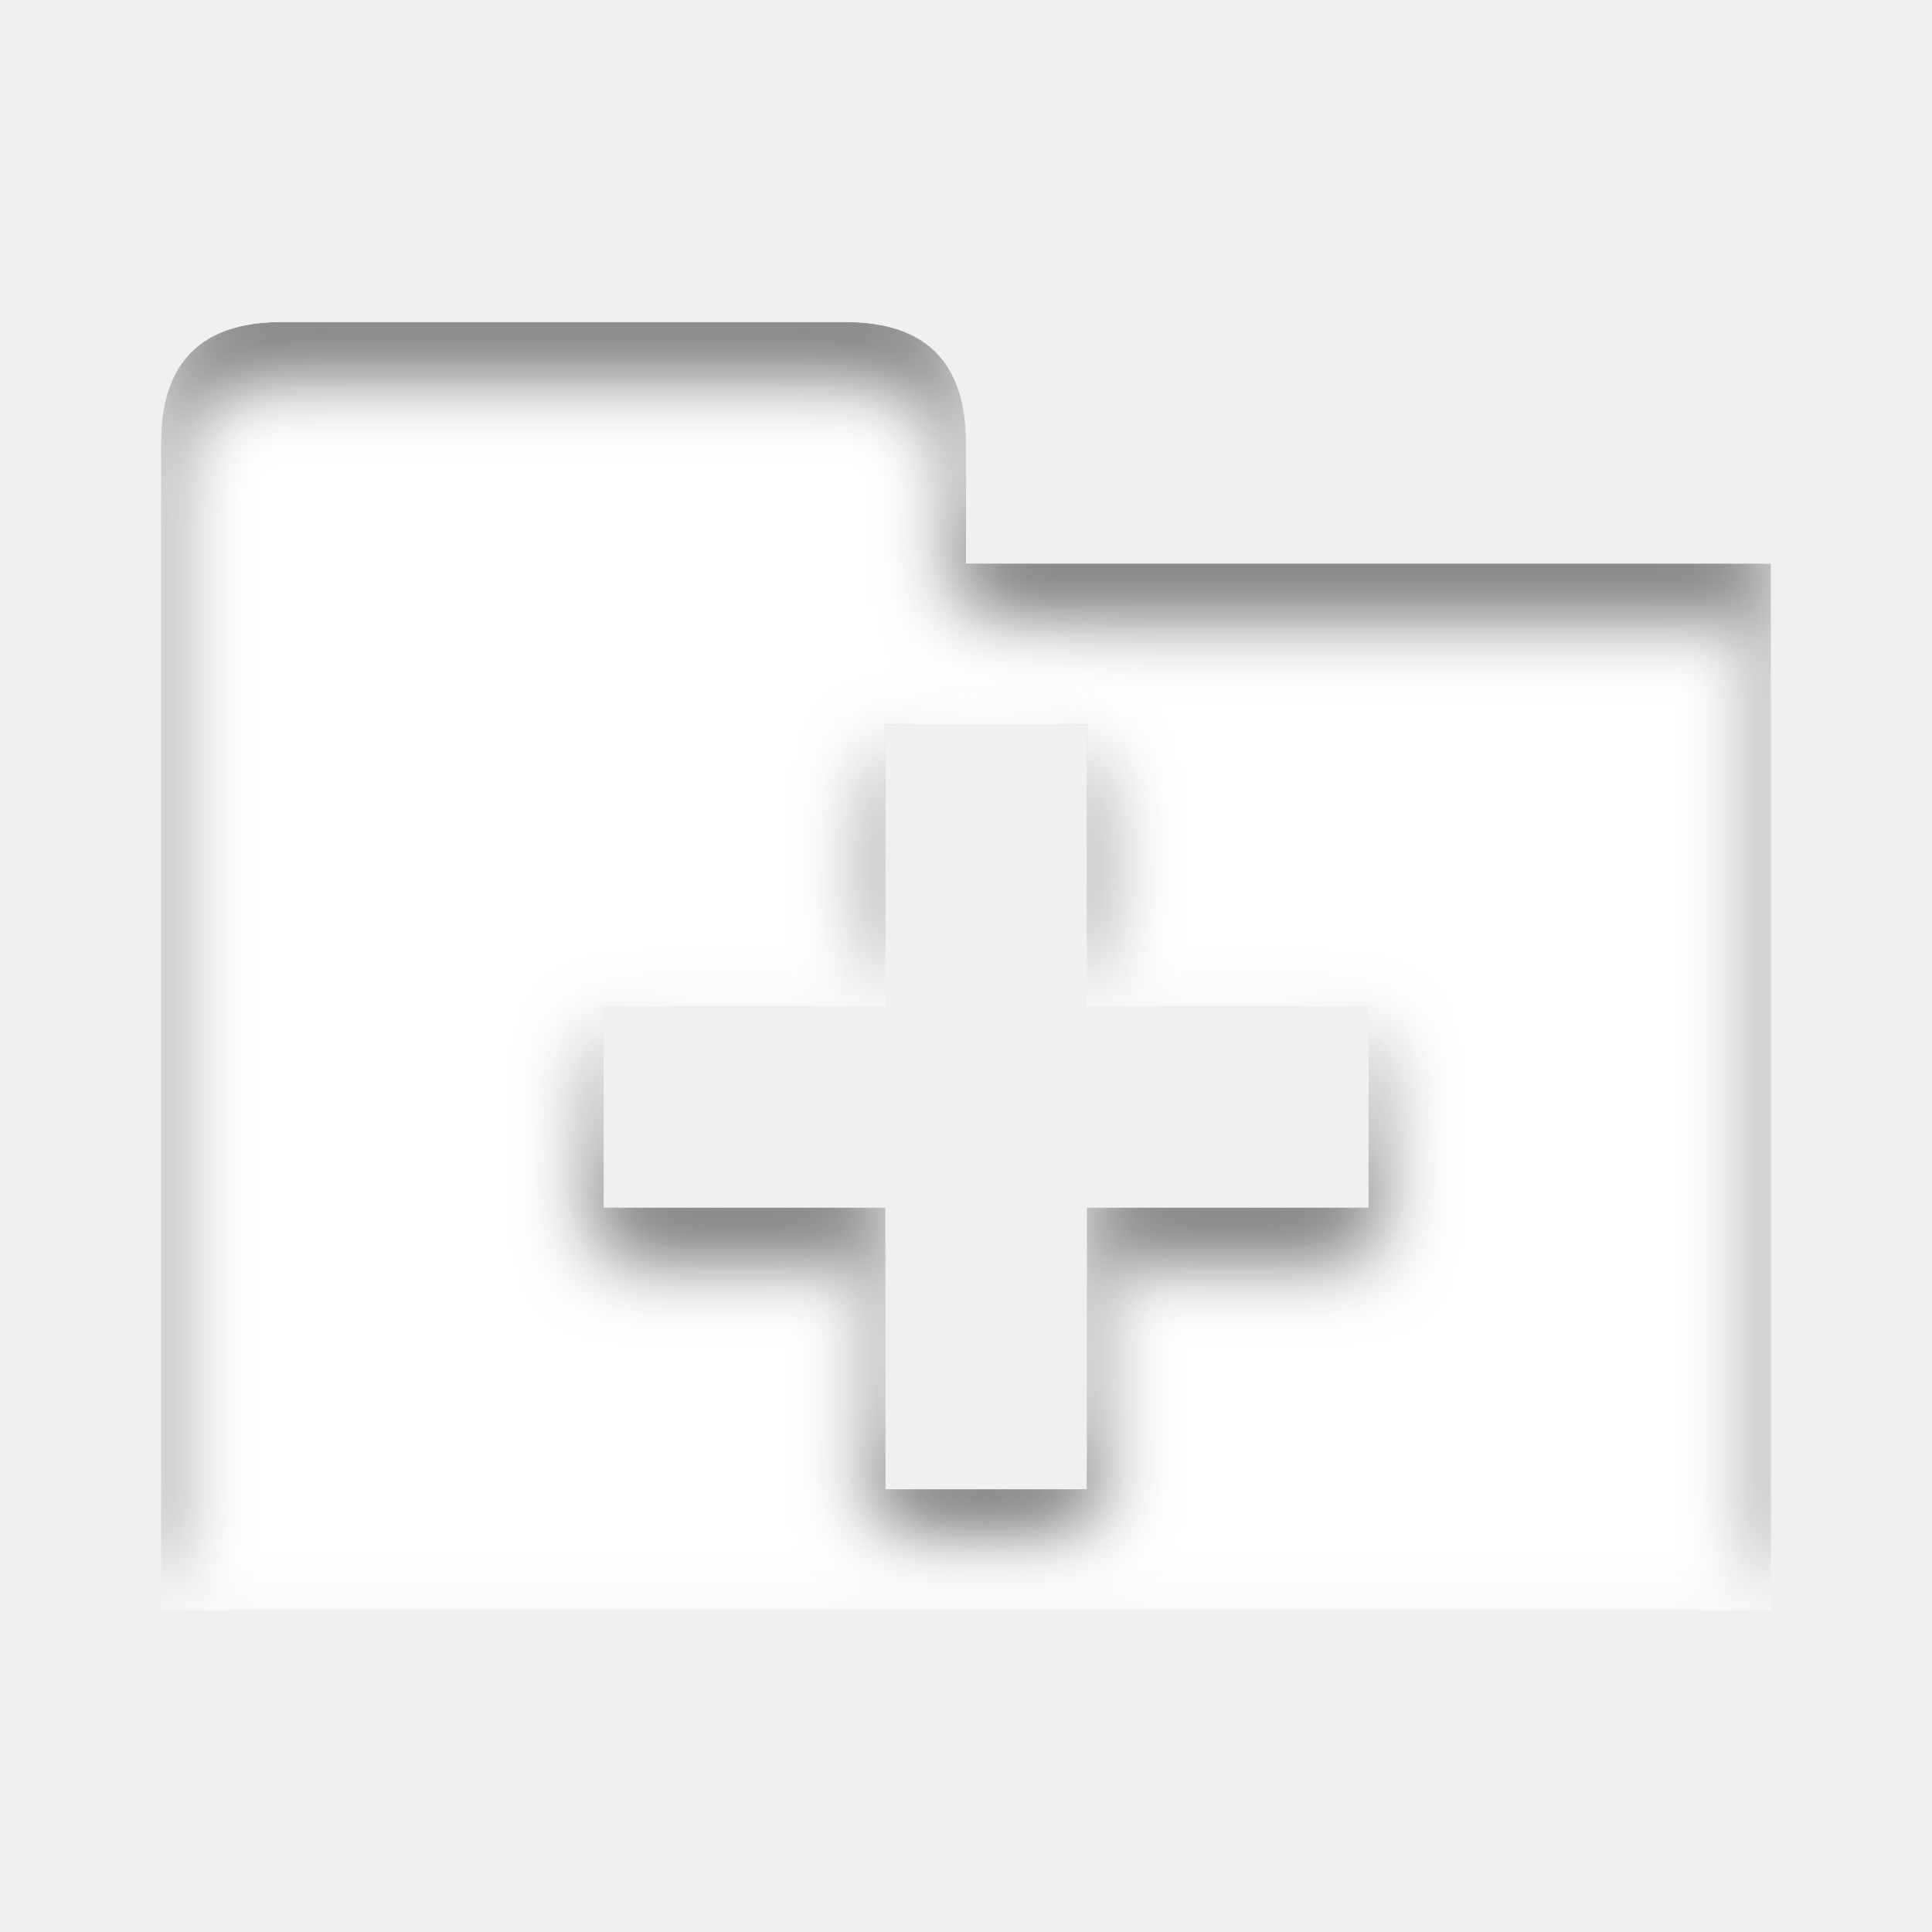
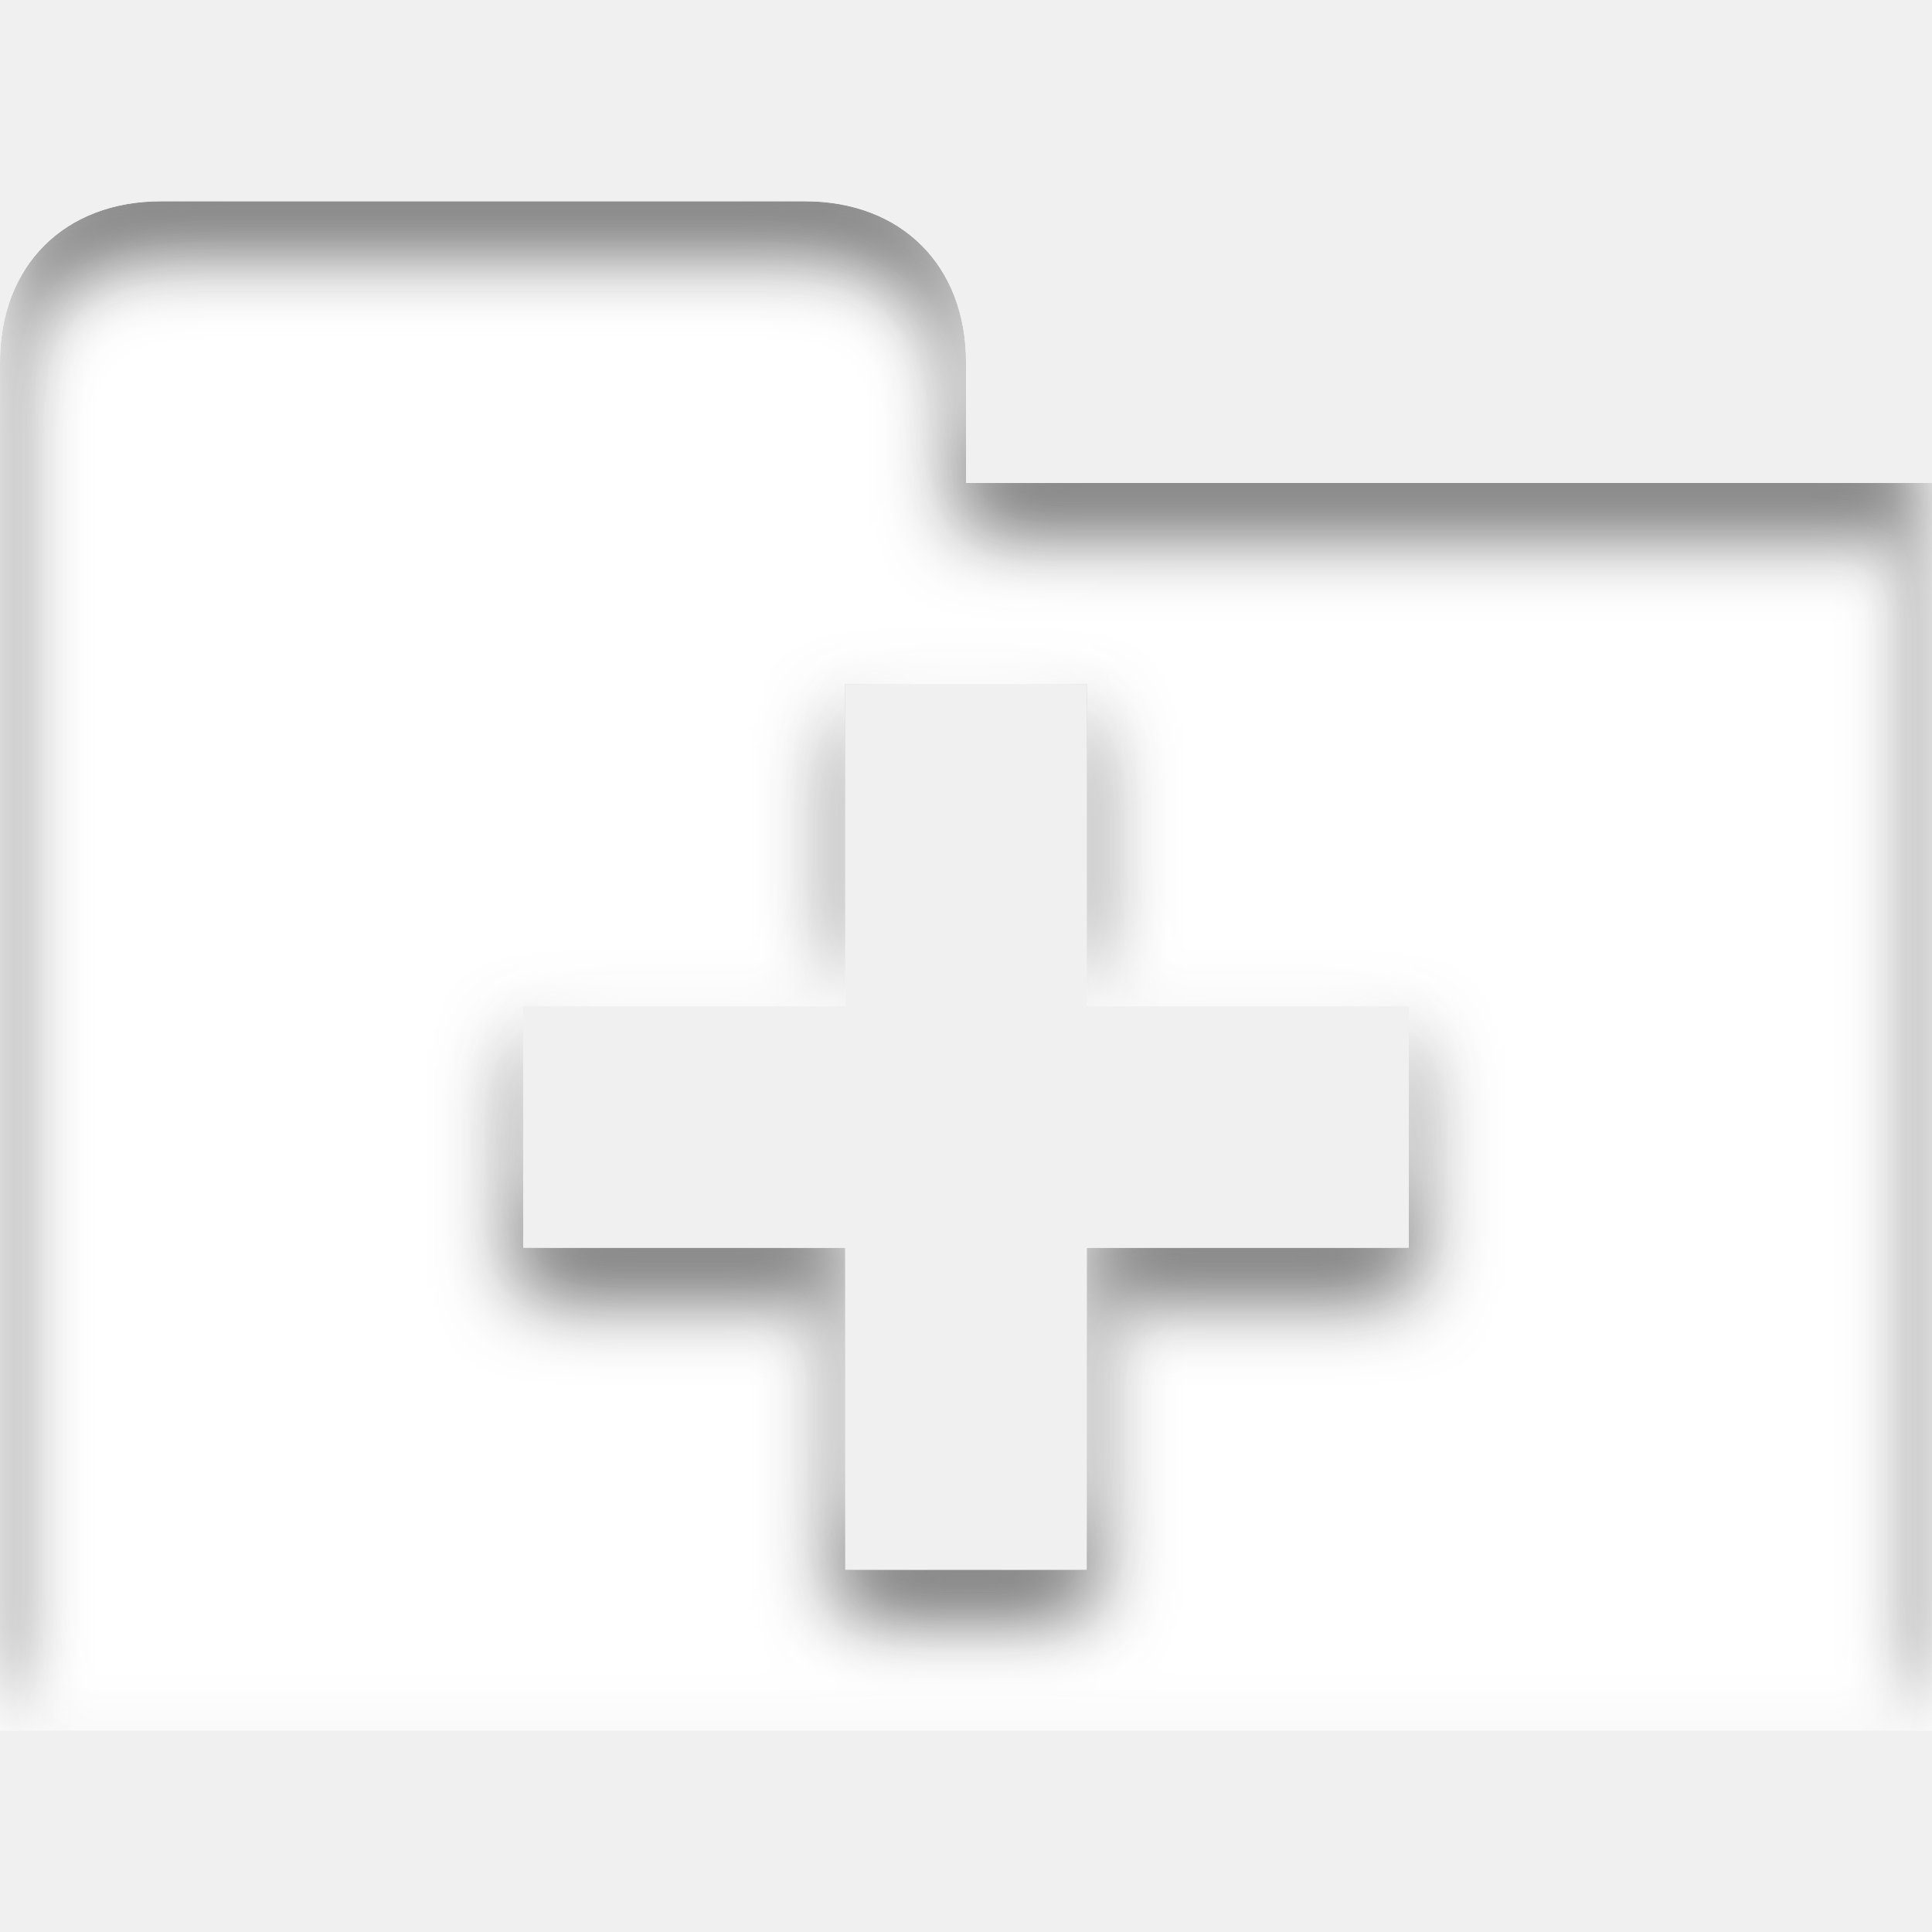
<svg xmlns="http://www.w3.org/2000/svg" xmlns:xlink="http://www.w3.org/1999/xlink" width="48" height="48" id="svg2" version="1.1">
  <defs id="defs4">
    <linearGradient id="linearGradient3802">
      <stop style="stop-color:#8c8c8c;stop-opacity:1;" offset="0" id="stop3804" />
      <stop style="stop-color:#b2b2b2;stop-opacity:1;" offset="1" id="stop3806" />
    </linearGradient>
    <linearGradient id="linearGradient3778">
      <stop style="stop-color:#b2b2b2;stop-opacity:1;" offset="0" id="stop3780" />
      <stop style="stop-color:#8c8c8c;stop-opacity:1;" offset="1" id="stop3782" />
    </linearGradient>
    <linearGradient xlink:href="#linearGradient3778" id="linearGradient3784" x1="3.522" y1="18.402" x2="19.204" y2="18.402" gradientUnits="userSpaceOnUse" />
    <linearGradient xlink:href="#linearGradient3778" id="linearGradient3797" gradientUnits="userSpaceOnUse" x1="3.522" y1="18.402" x2="19.204" y2="18.402" gradientTransform="matrix(2.536101,0,0,2.452055,-4.818041,-21.12329)" />
    <linearGradient xlink:href="#linearGradient3778" id="linearGradient3808" x1="5.375" y1="24" x2="42.625" y2="24" gradientUnits="userSpaceOnUse" gradientTransform="matrix(0,1.020134,-1.055556,0,49.33333,1003.879)" />
    <filter id="filter3908" color-interpolation-filters="sRGB" x="-0.1" width="2" height="2">
      <feGaussianBlur id="feGaussianBlur3910" stdDeviation="1" result="result8" />
      <feOffset id="feOffset3912" dx="0" dy="1" result="result11" />
      <feComposite id="feComposite3914" in2="result11" result="result6" in="SourceGraphic" operator="in" />
      <feFlood id="feFlood3916" result="result10" in="result6" flood-opacity="0.8" flood-color="rgb(0,0,0)" />
      <feBlend id="feBlend3918" in2="result10" mode="normal" in="result6" result="result12" />
      <feComposite id="feComposite3920" in2="SourceGraphic" result="fbSourceGraphic" operator="in" />
      <feColorMatrix result="fbSourceGraphicAlpha" in="fbSourceGraphic" values="0 0 0 -1 0 0 0 0 -1 0 0 0 0 -1 0 0 0 0 1 0" id="feColorMatrix3528" />
      <feGaussianBlur id="feGaussianBlur3530" stdDeviation="1" result="result8" in="fbSourceGraphic" />
      <feOffset id="feOffset3532" dx="0" dy="-1" result="result11" />
      <feComposite id="feComposite3534" in2="result11" result="result6" in="fbSourceGraphic" operator="in" />
      <feFlood id="feFlood3536" result="result10" flood-opacity="1" flood-color="rgb(255,255,255)" />
      <feBlend id="feBlend3538" in2="result10" mode="normal" in="result6" result="result13" />
      <feComposite id="feComposite3540" in2="fbSourceGraphic" result="result2" operator="in" />
    </filter>
    <filter id="filter3508" color-interpolation-filters="sRGB">
      <feGaussianBlur id="feGaussianBlur3510" stdDeviation="2" in="SourceGraphic" result="result0" />
      <feDiffuseLighting id="feDiffuseLighting3512" lighting-color="rgb(255,255,255)" diffuseConstant="1" surfaceScale="1" result="result5" kernelUnitLength="0.01">
        <feDistantLight id="feDistantLight3514" elevation="34" azimuth="90" />
      </feDiffuseLighting>
      <feComposite id="feComposite3516" in2="SourceGraphic" k1="1.4" in="result5" result="fbSourceGraphic" operator="arithmetic" />
      <feGaussianBlur id="feGaussianBlur3518" result="result0" stdDeviation="0.01" />
      <feSpecularLighting id="feSpecularLighting3520" specularExponent="32.658" specularConstant="1" surfaceScale="0" lighting-color="rgb(255,255,255)" result="result1" in="result0">
        <feDistantLight id="feDistantLight3522" azimuth="282" elevation="45" />
      </feSpecularLighting>
      <feComposite id="feComposite3524" in2="result1" k3="1" k2="1" operator="arithmetic" result="result4" in="fbSourceGraphic" />
      <feComposite id="feComposite3526" in2="SourceGraphic" operator="in" result="result2" in="result4" />
    </filter>
  </defs>
  <g id="layer1" transform="translate(0,-1004.362)" style="opacity:1">
-     <path style="fill:#ffffff;stroke:none;fill-opacity:1;filter:url(#filter3908)" d="M 7,8 C 5,8 4,9 4,11 l 0,3 0,26 40,0 0,-26 -20,0 0,-3 C 24,9 23,8 21,8 z m 15,10 5,0 0,7 7,0 0,5 -7,0 0,7 -5,0 0,-7 -7,0 0,-5 7,0 z" transform="translate(0,1004.362)" id="rect4329" />
+     <path style="fill:#ffffff;fill-opacity:1;stroke:none;filter:url(#filter3908)" d="m 4,1009.362 c -2.4,0 -4,1.6 -4,4 l 0,3 0,31 48,0 0,-31 -24,0 0,-3 c 0,-2.4 -1.6,-4 -4,-4 z m 17,12 6,0 0,8 8,0 0,6 -8,0 0,8 -6,0 0,-8 -8,0 0,-6 8,0 z" id="rect4329" />
  </g>
</svg>
